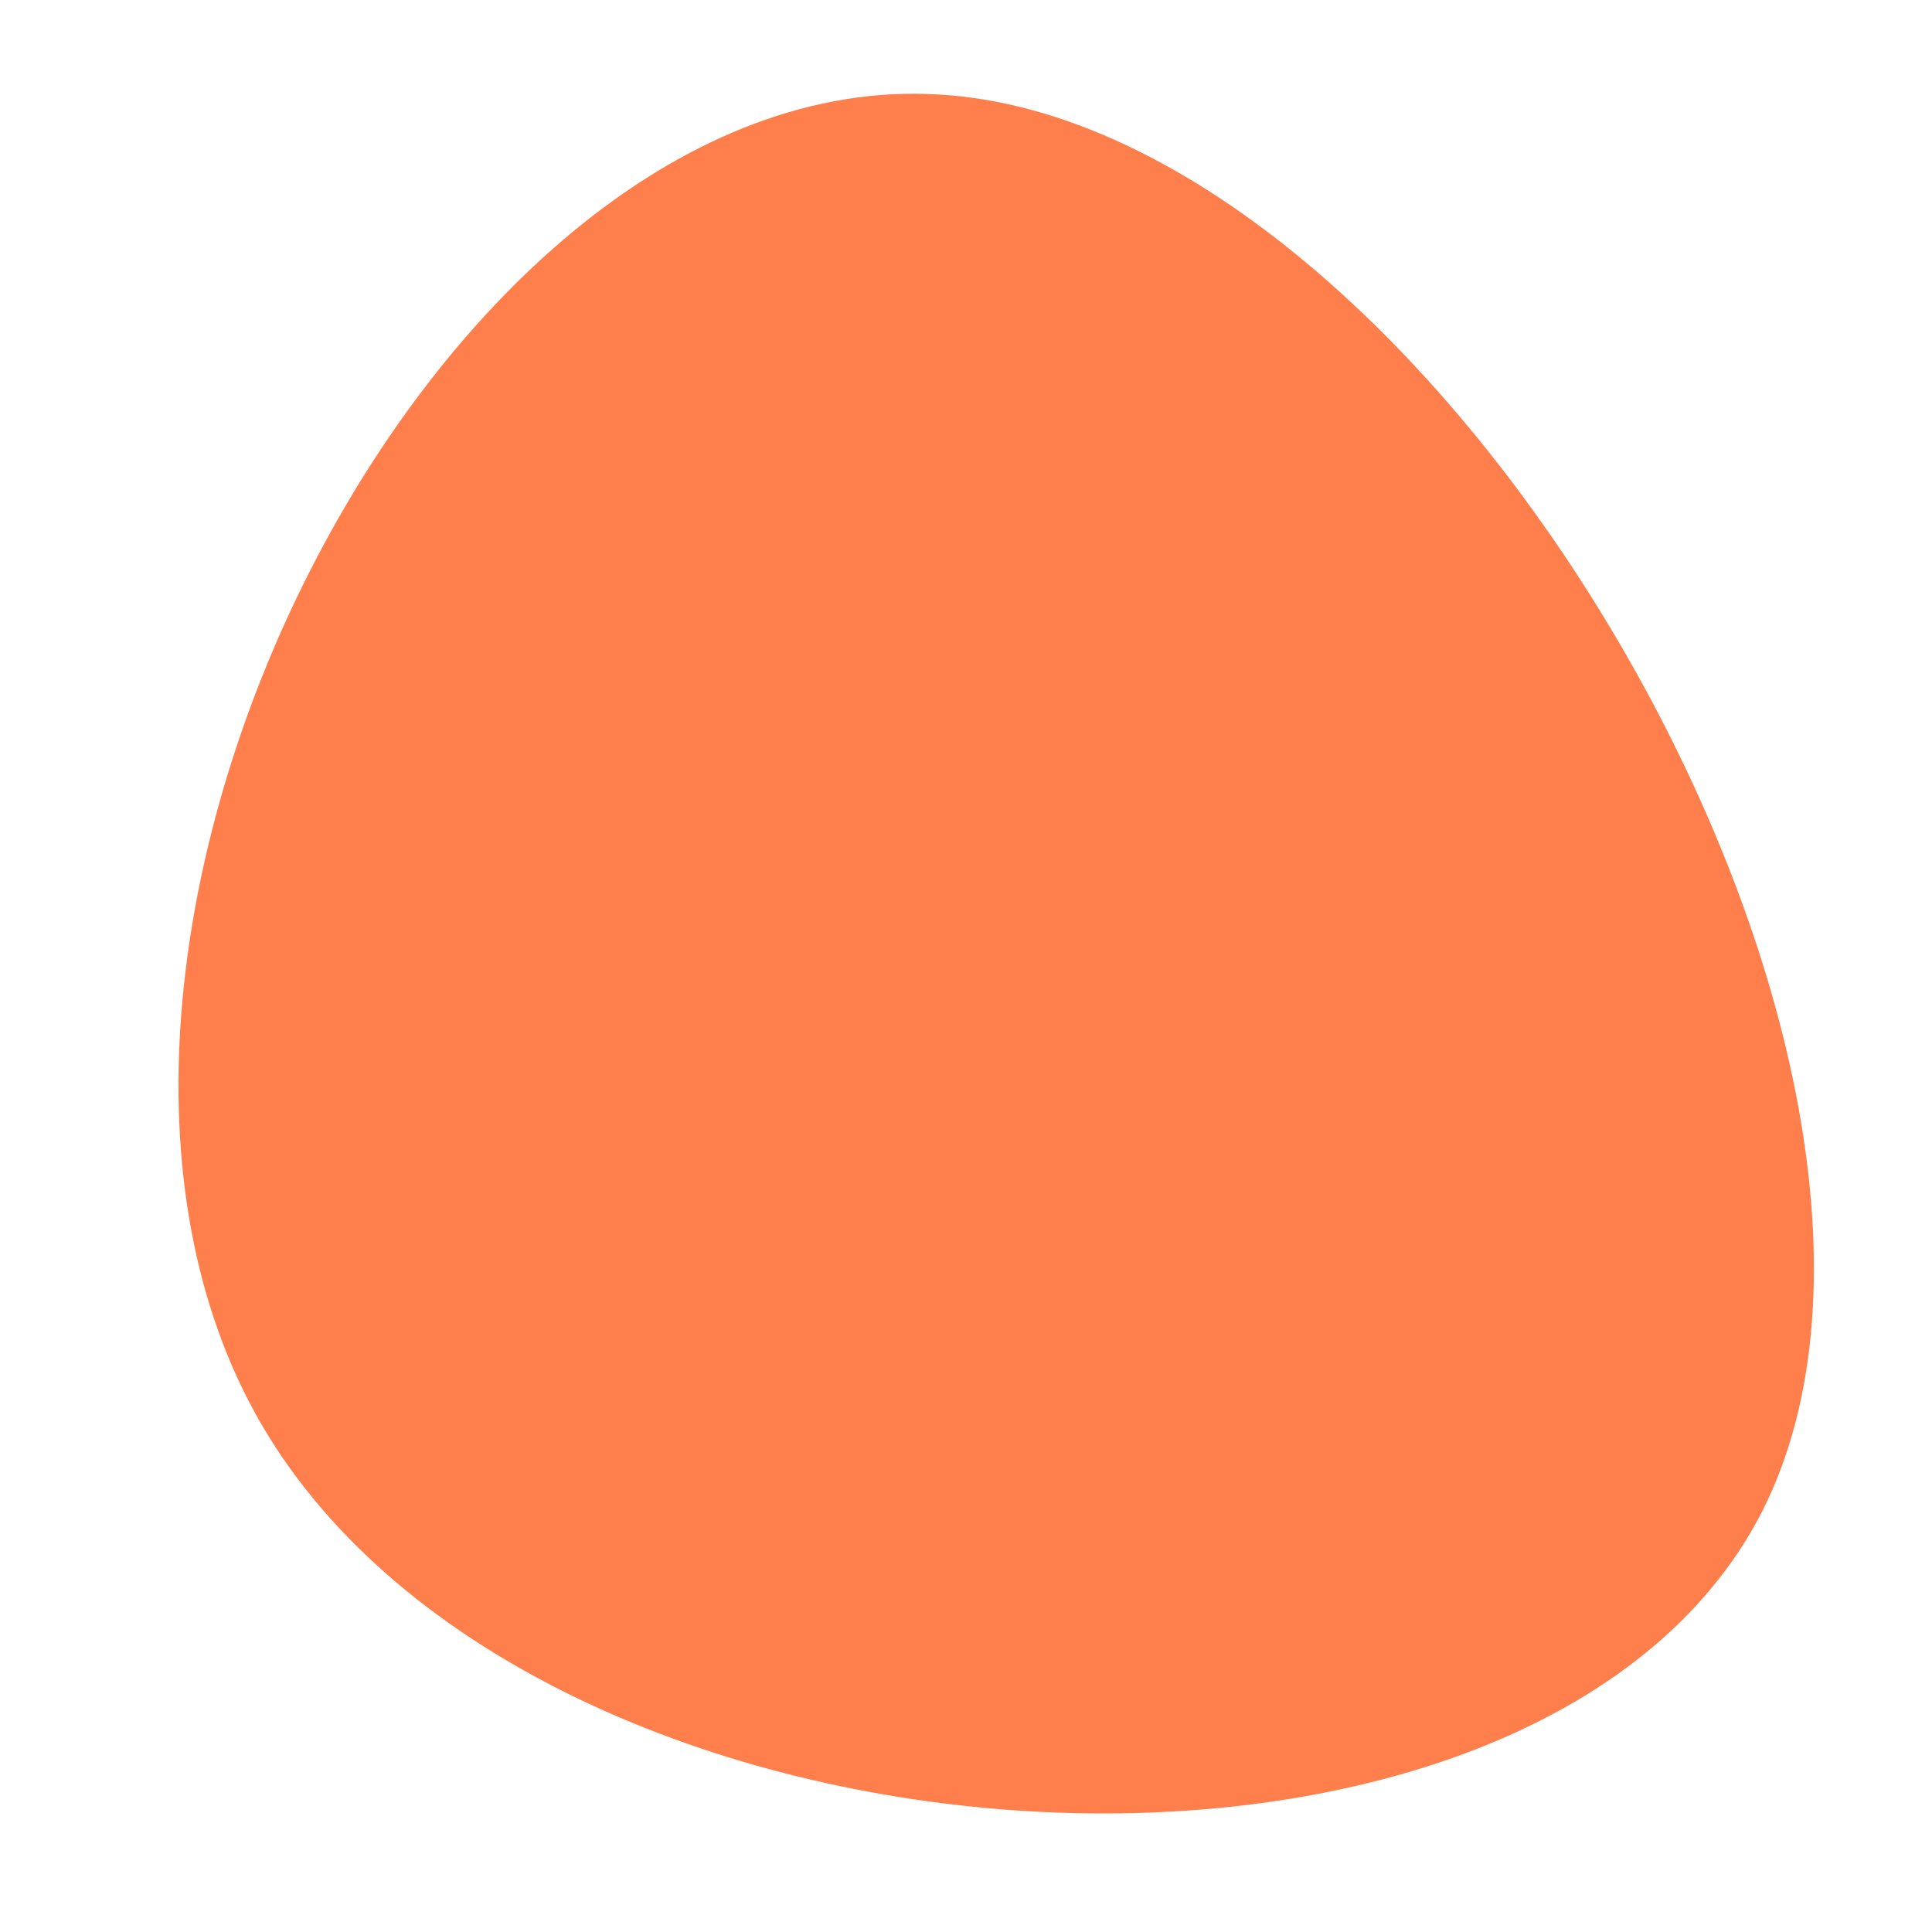
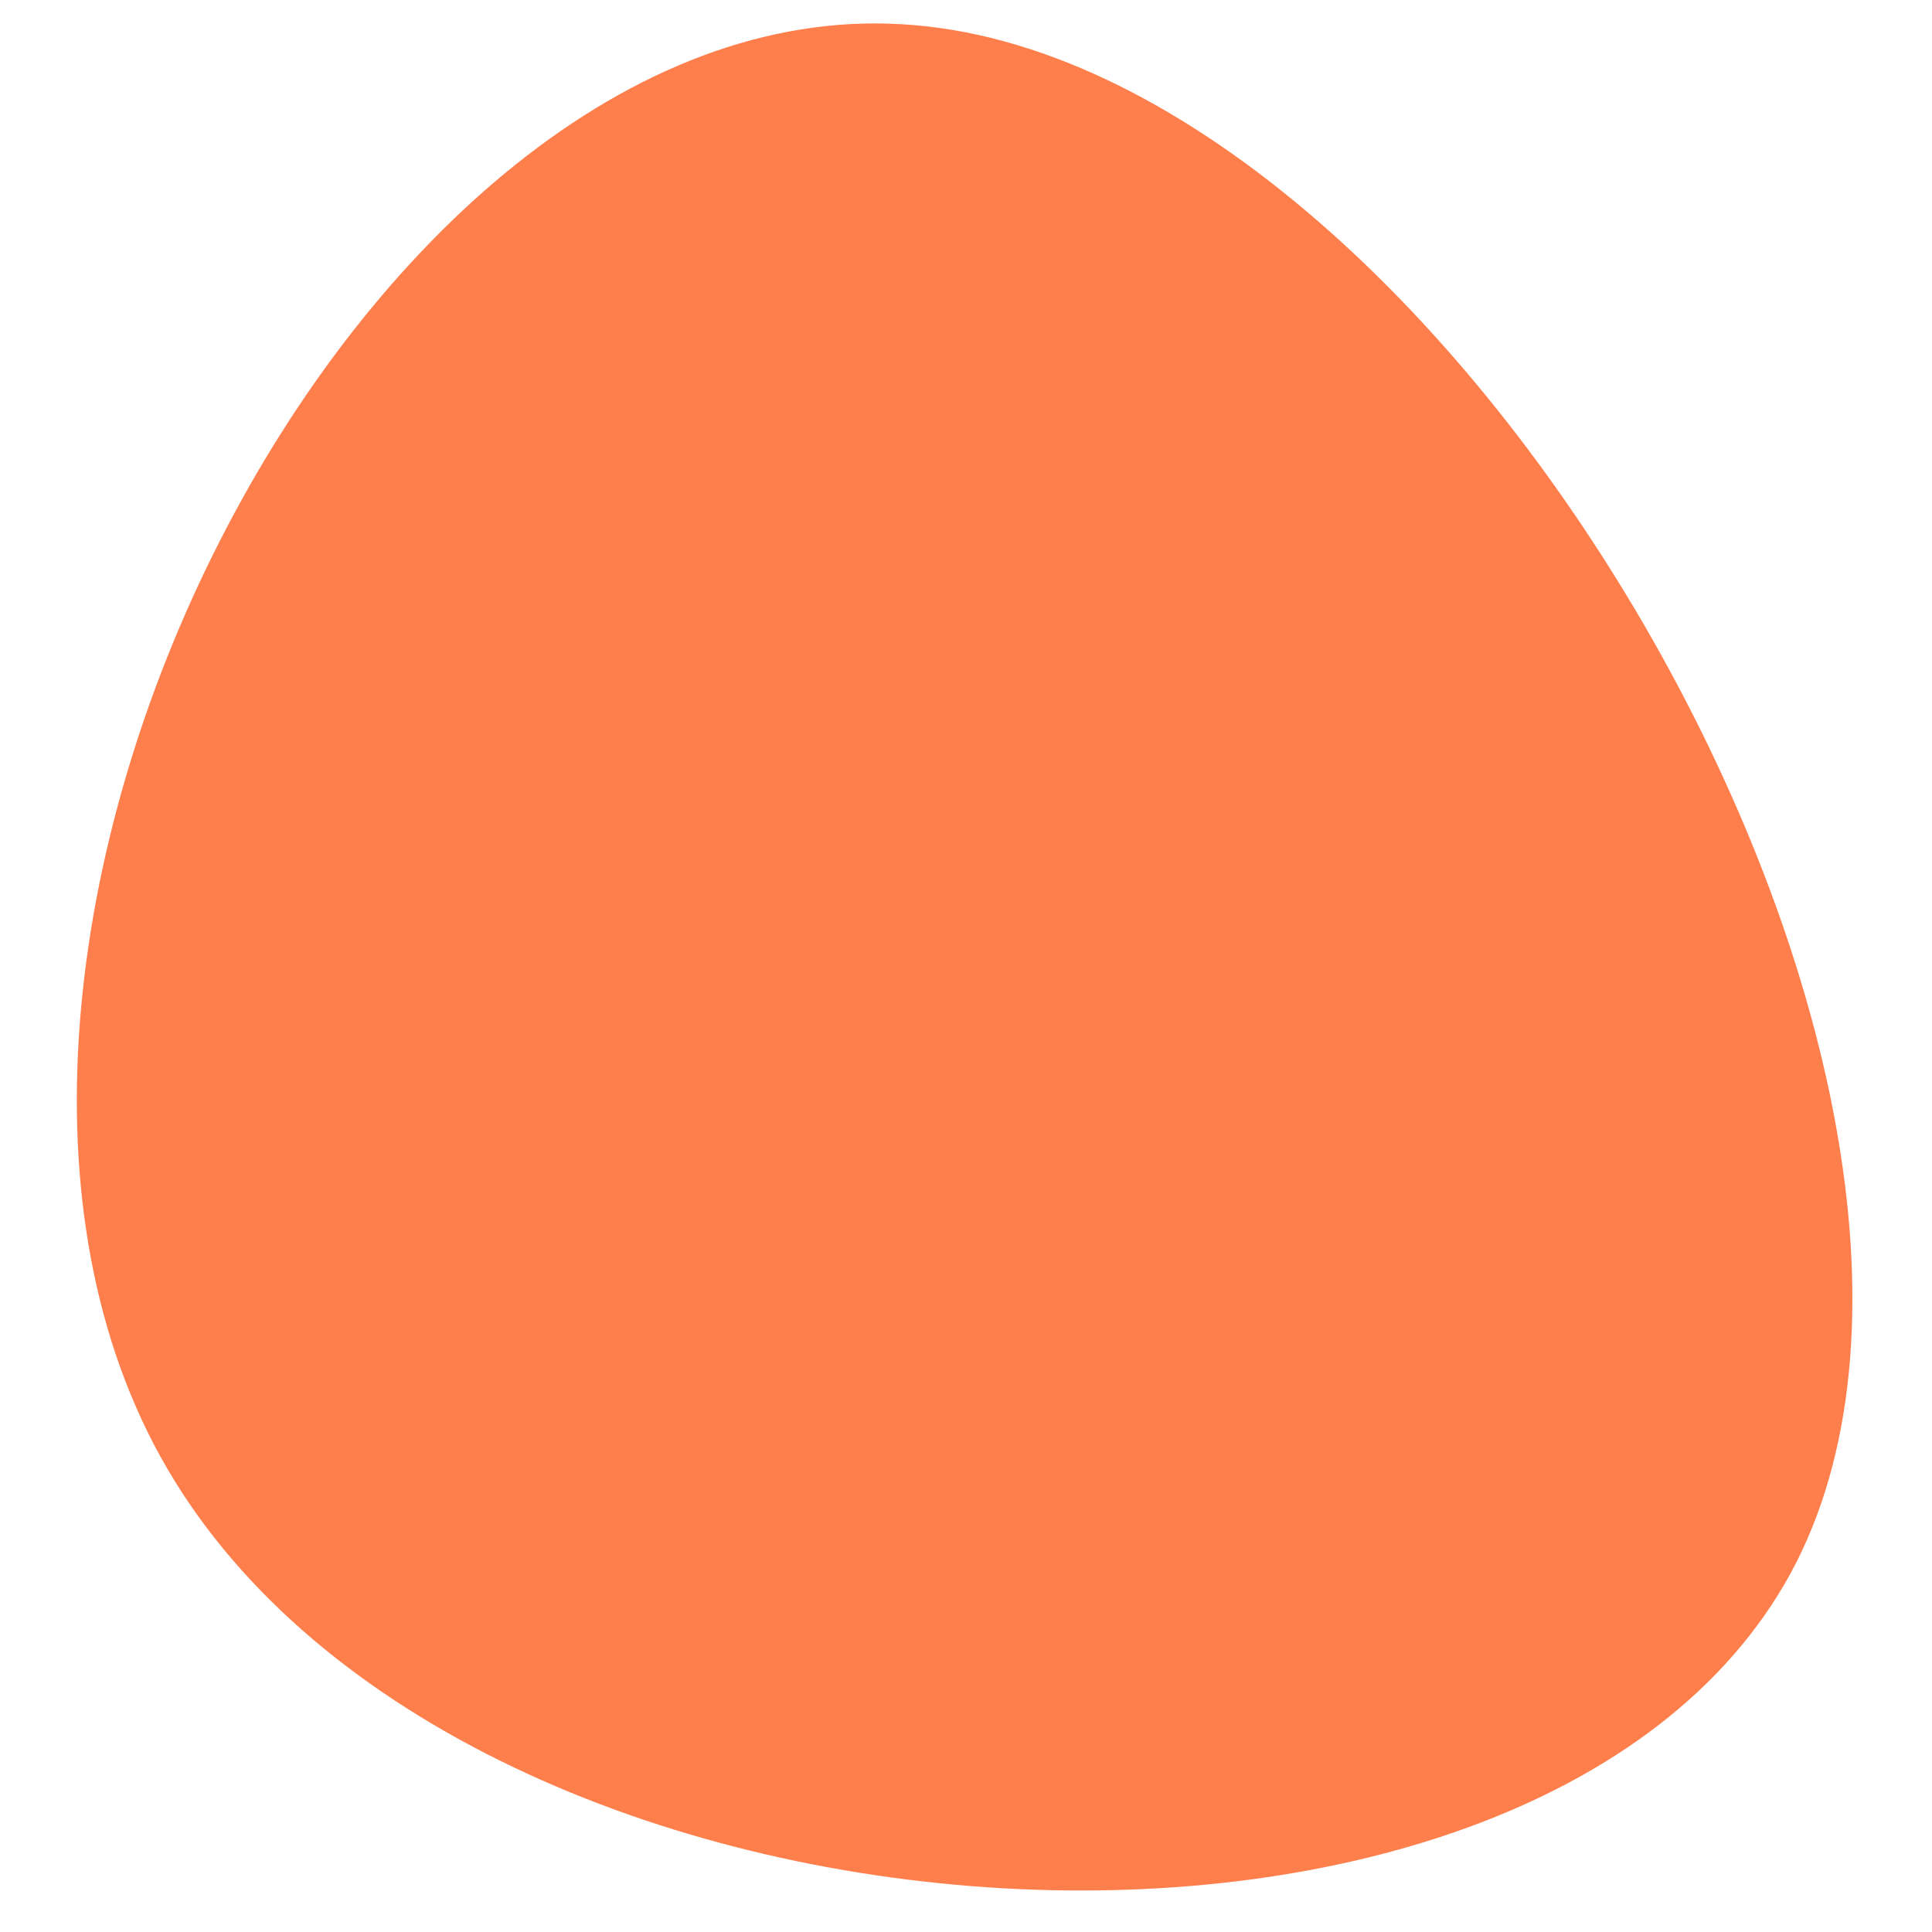
- <svg xmlns="http://www.w3.org/2000/svg" viewBox="0 0 30 30" version="1.1" id="svg4" width="30" height="30">
+ <svg xmlns="http://www.w3.org/2000/svg" viewBox="0 0 120 120" version="1.1" id="svg4" width="120" height="120">
  <defs id="defs8" />
-   <path fill="#fe7f4c" d="M 27.367,23.461 C 23.863,30.344 8.346,29.468 4.059,22.116 -0.195,14.795 6.813,0.998 14.571,1.467 22.33,1.905 30.84,16.578 27.367,23.461 Z" id="path2" style="stroke-width:0.313" />
+   <path fill="#fe7f4c" d="M 111.586,97.021 C 96.369,126.912 28.978,123.107 10.364,91.179 -8.114,59.386 22.321,-0.532 56.016,1.506 89.711,3.408 126.667,67.13 111.586,97.021 Z" id="path2" style="stroke-width:1.359" />
</svg>
